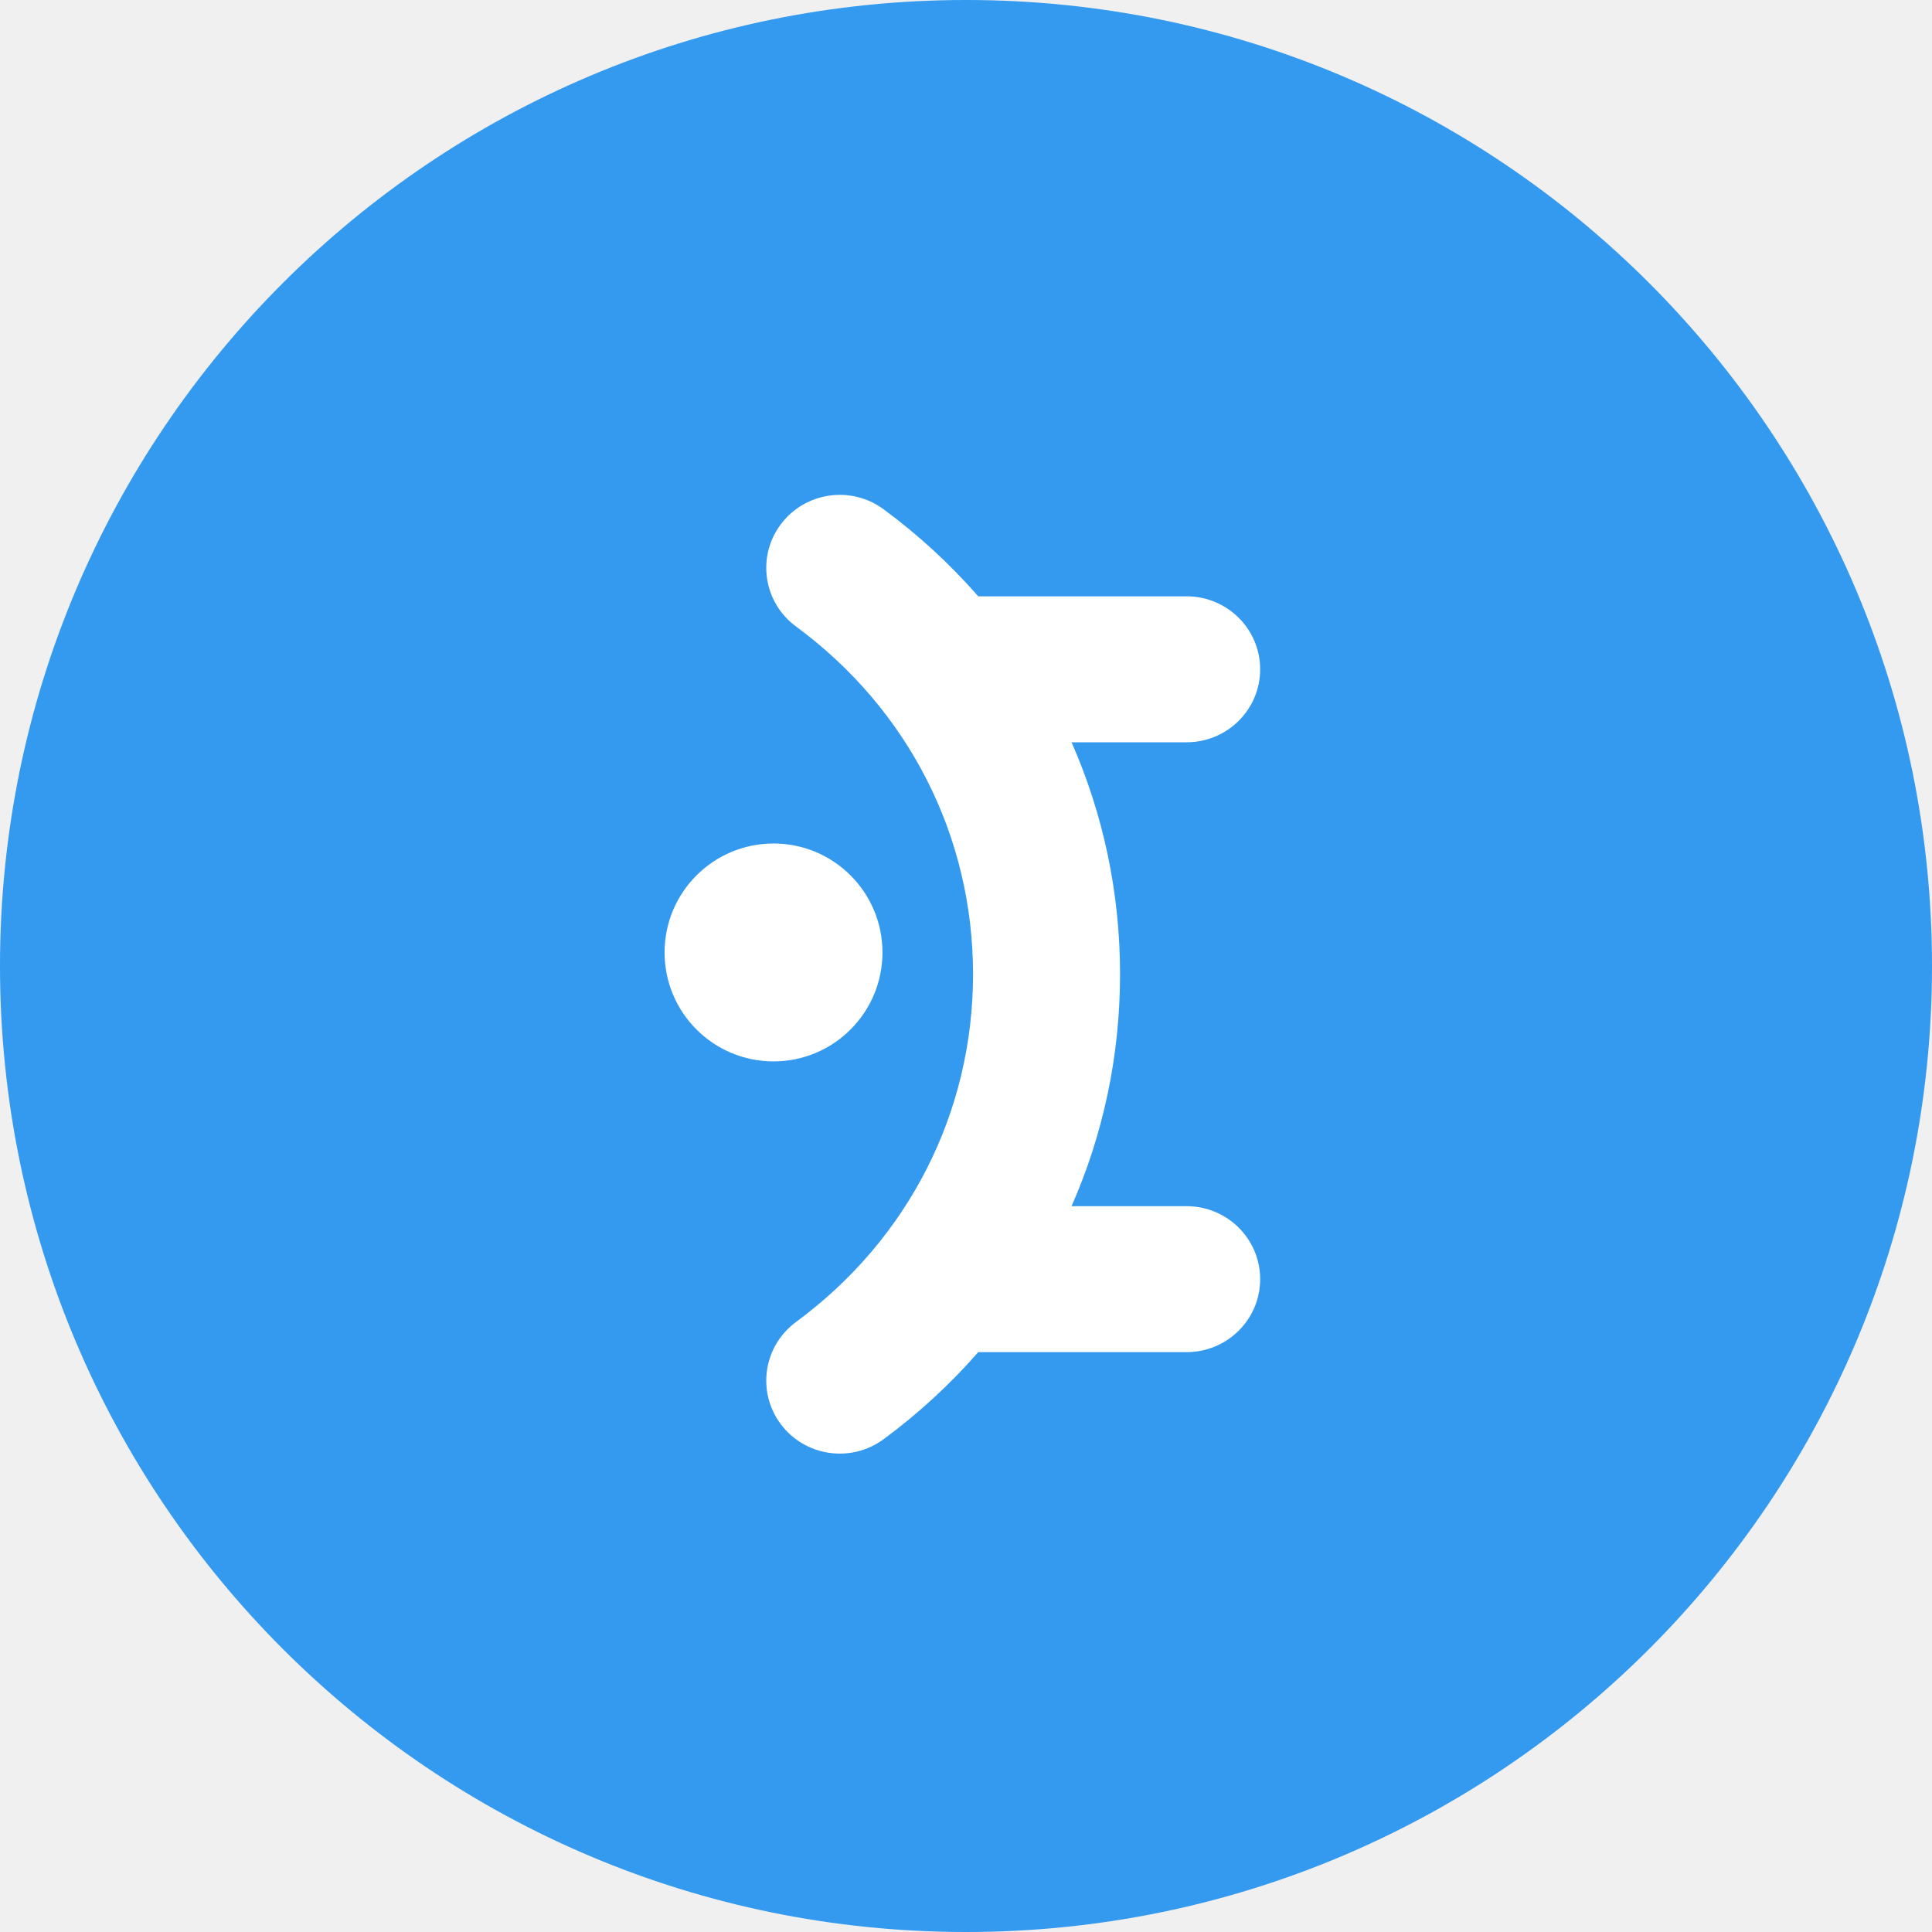
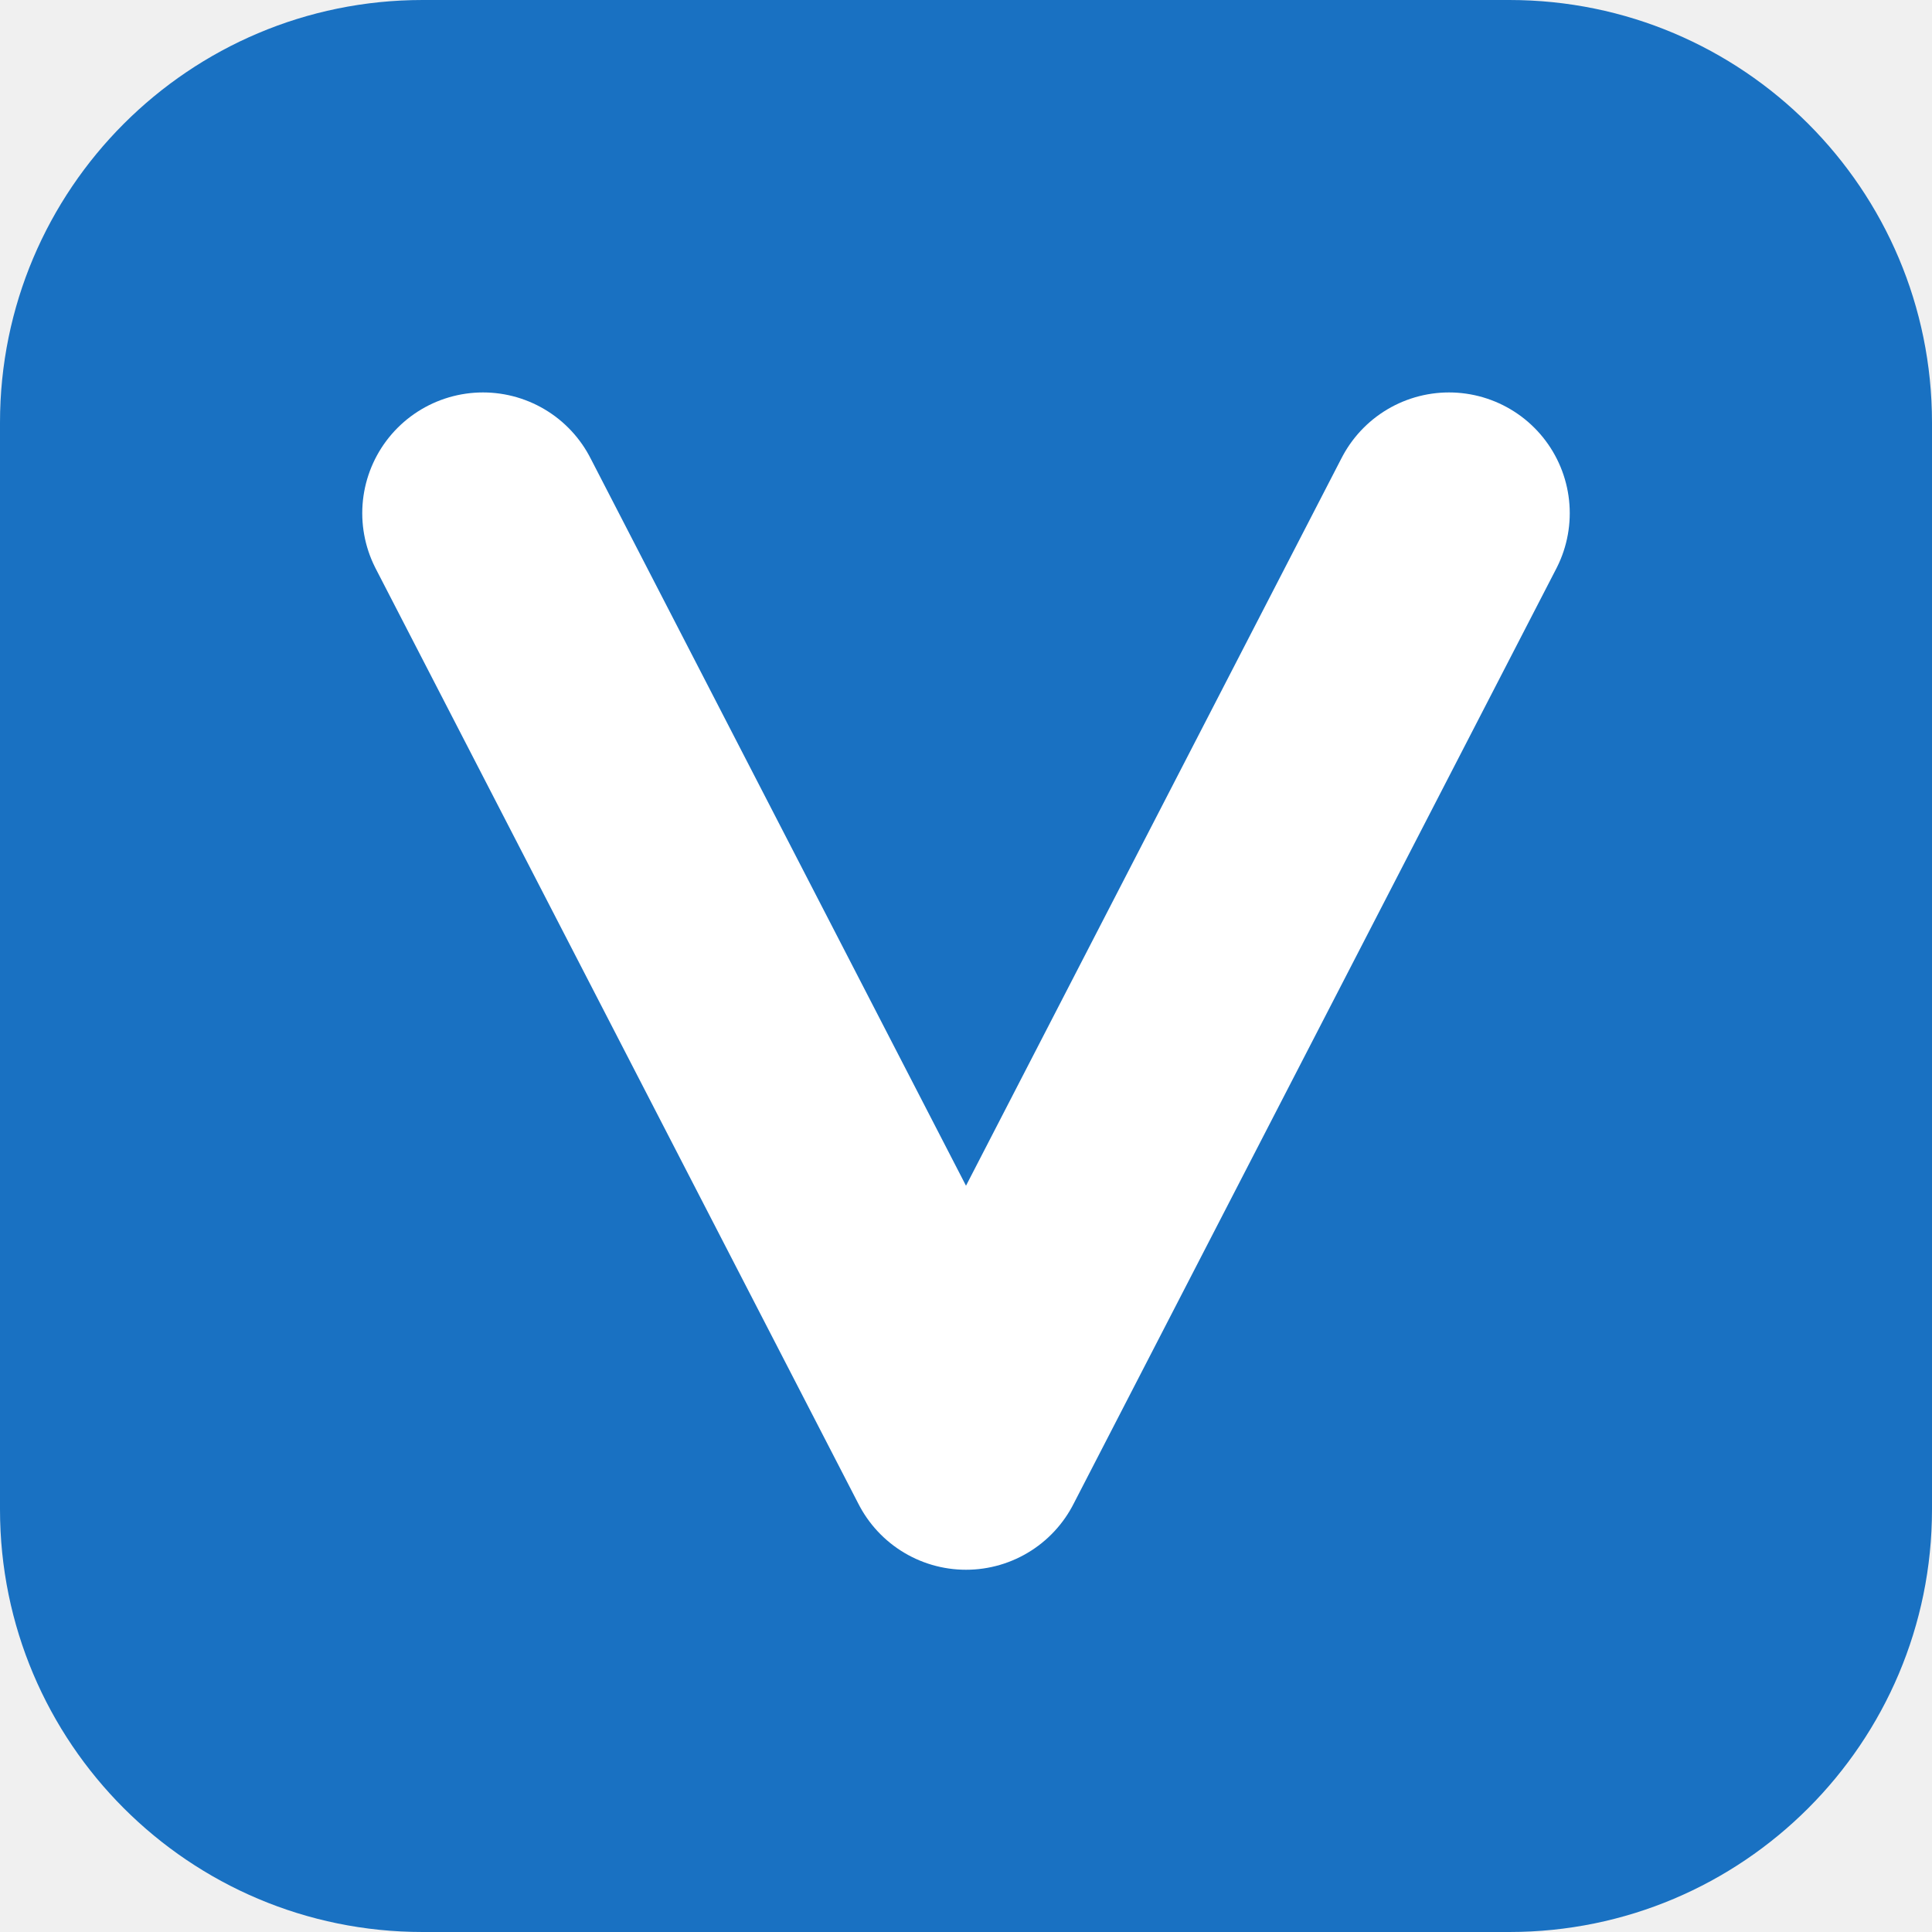
- <svg xmlns="http://www.w3.org/2000/svg" viewBox="0 0 500 500">
-   <g fill="none" fill-rule="evenodd">
-     <rect width="500" height="500" fill="#339AF0" rx="250" />
-     <g fill="#FFF">
-       <path fill-rule="nonzero" d="M202.055 135.706c-6.26 8.373-4.494 20.208 3.944 26.42 29.122 21.45 45.824 54.253 45.824 90.005 0 35.752-16.702 68.559-45.824 90.005-8.436 6.215-10.206 18.043-3.944 26.42 6.26 8.378 18.173 10.13 26.611 3.916a153.835 153.835 0 0024.509-22.54h53.93c10.506 0 19.023-8.455 19.023-18.885 0-10.43-8.517-18.886-19.023-18.886h-29.79c8.196-18.594 12.553-38.923 12.553-60.03s-4.357-41.436-12.552-60.03h29.79c10.505 0 19.022-8.455 19.022-18.885 0-10.43-8.517-18.886-19.023-18.886h-53.93a153.835 153.835 0 00-24.509-22.54c-8.438-6.215-20.351-4.46-26.61 3.916z" />
-       <path d="M171.992 246.492c0-15.572 12.624-28.195 28.196-28.195 15.572 0 28.195 12.623 28.195 28.195 0 15.572-12.623 28.196-28.195 28.196-15.572 0-28.196-12.624-28.196-28.196z" />
-     </g>
-   </g>
+ <svg xmlns="http://www.w3.org/2000/svg" viewBox="0 0 64 64">
+   <rect width="64" height="64" rx="14" fill="#1971c2" />
+   <path d="m16 17 16 31 16-31" fill="none" stroke="#fff" stroke-width="8" stroke-linecap="round" stroke-linejoin="round" />
</svg>
